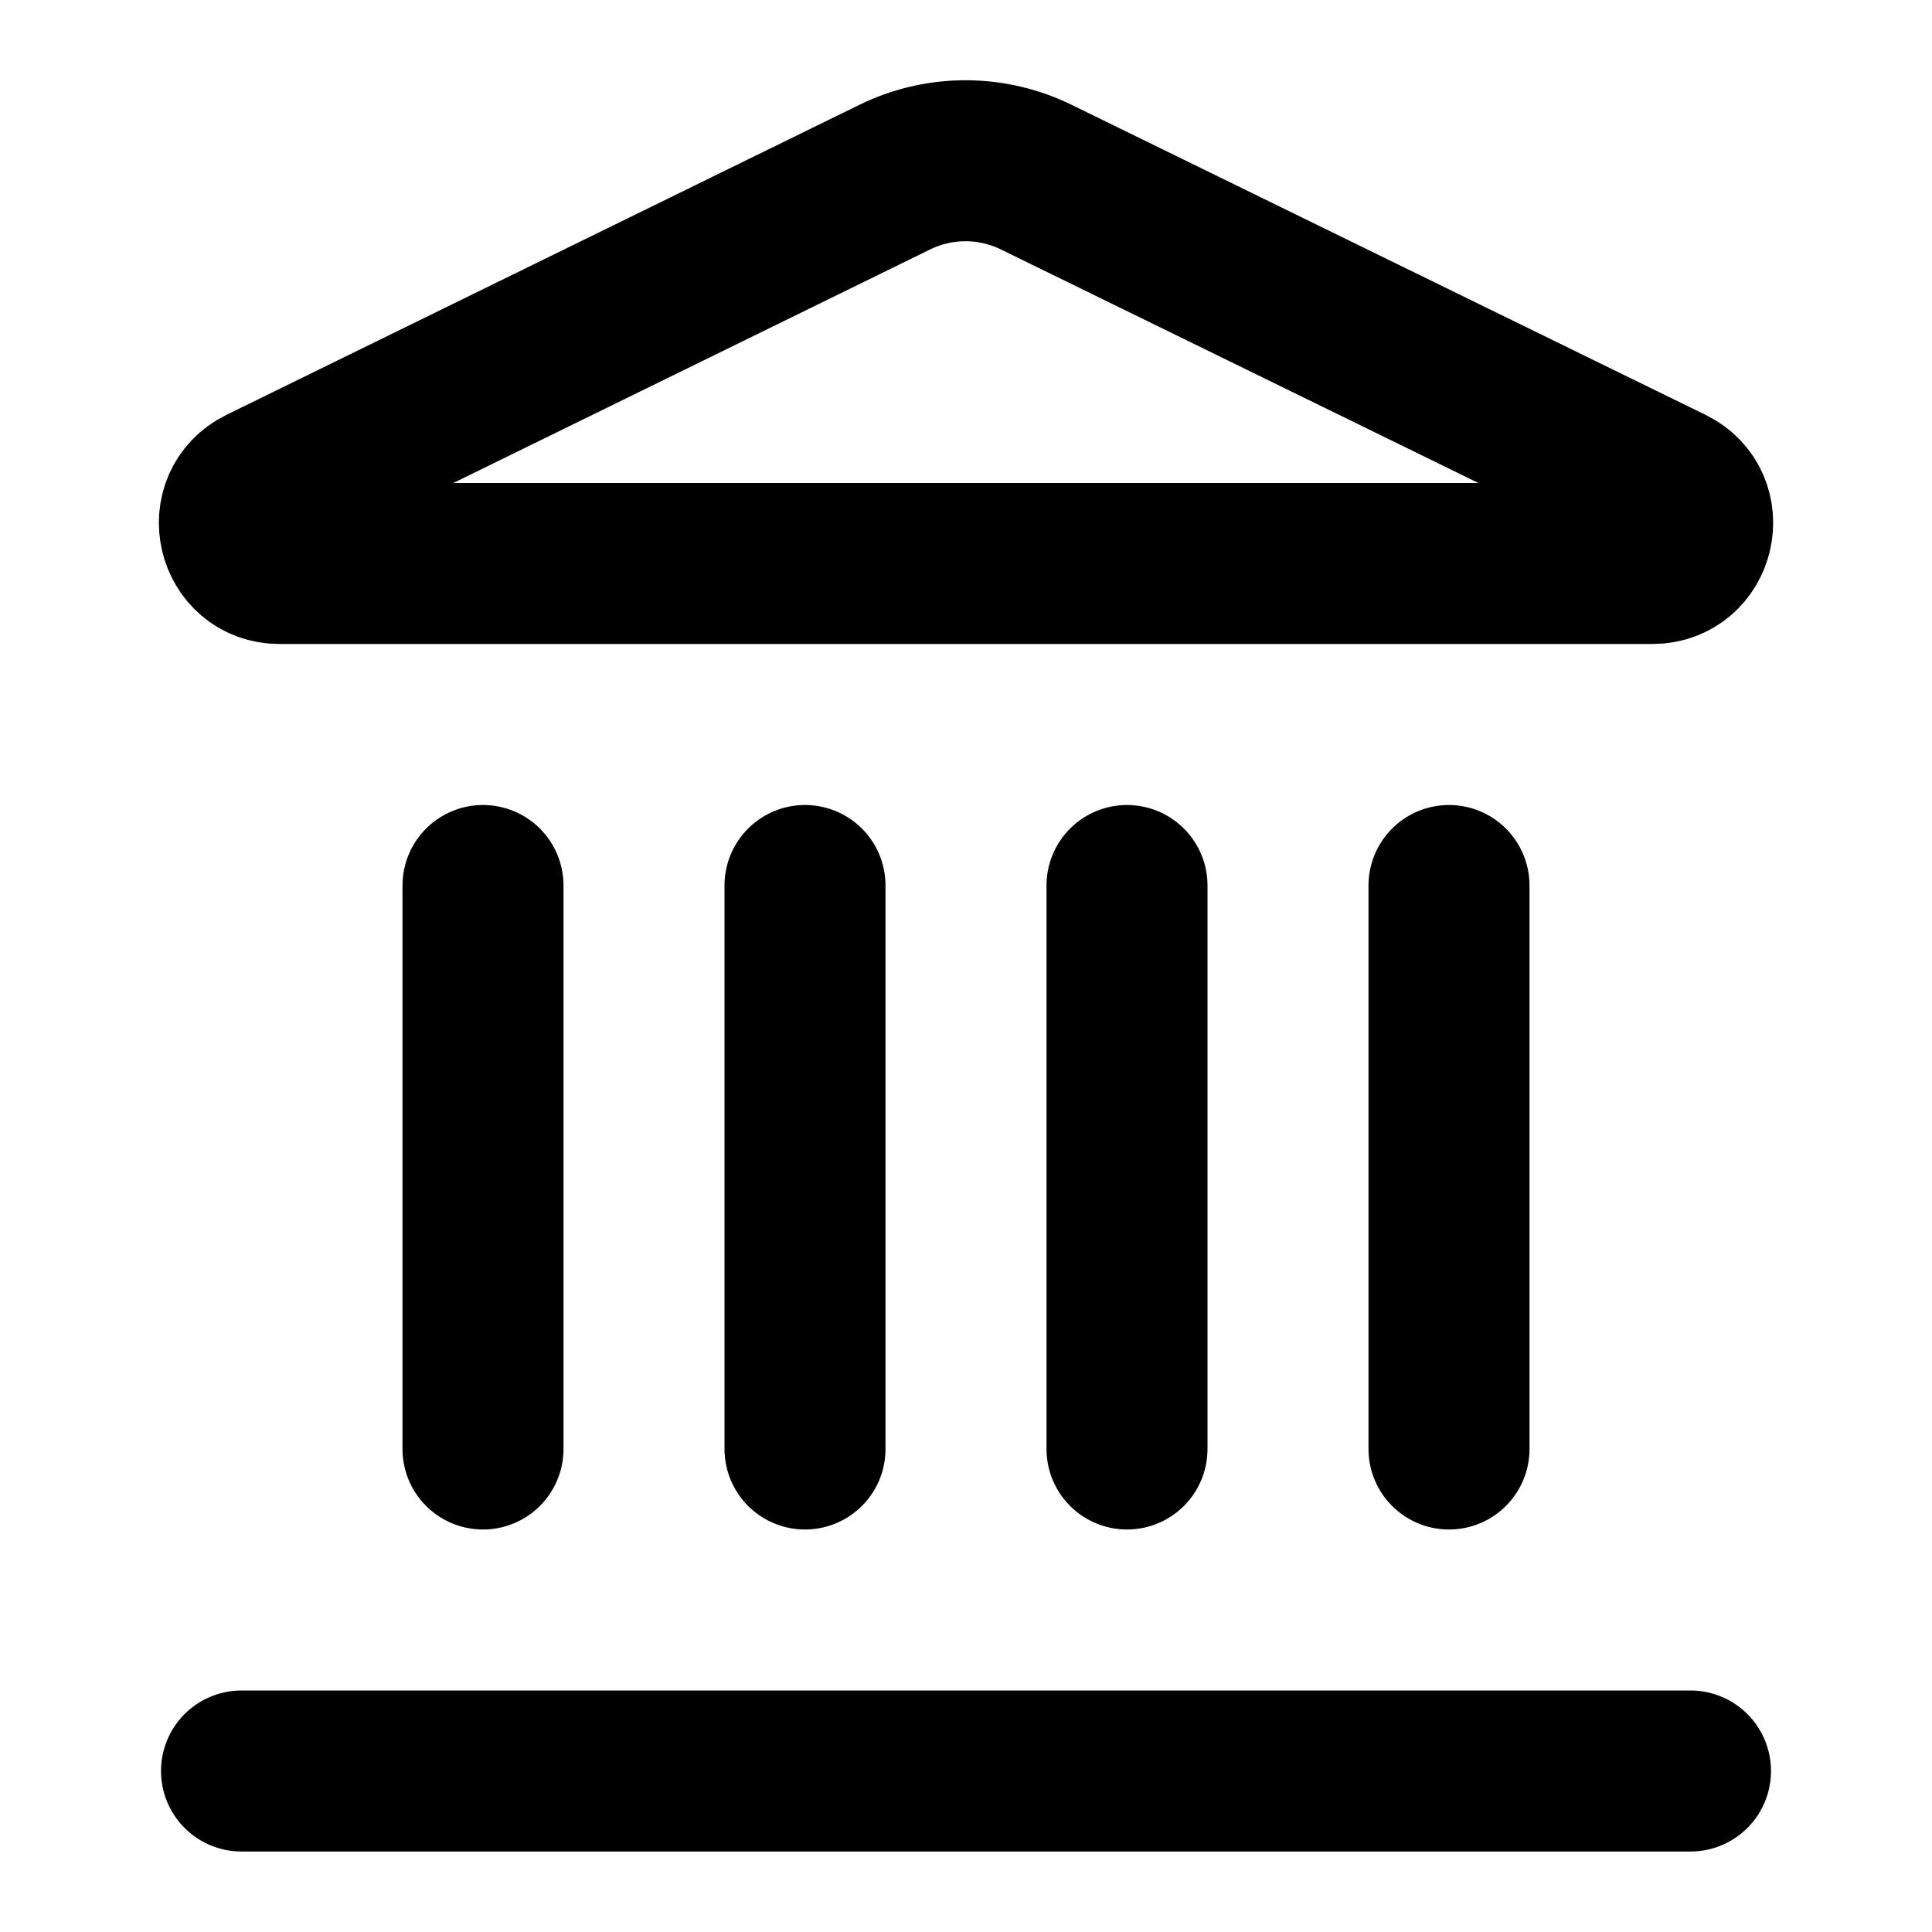
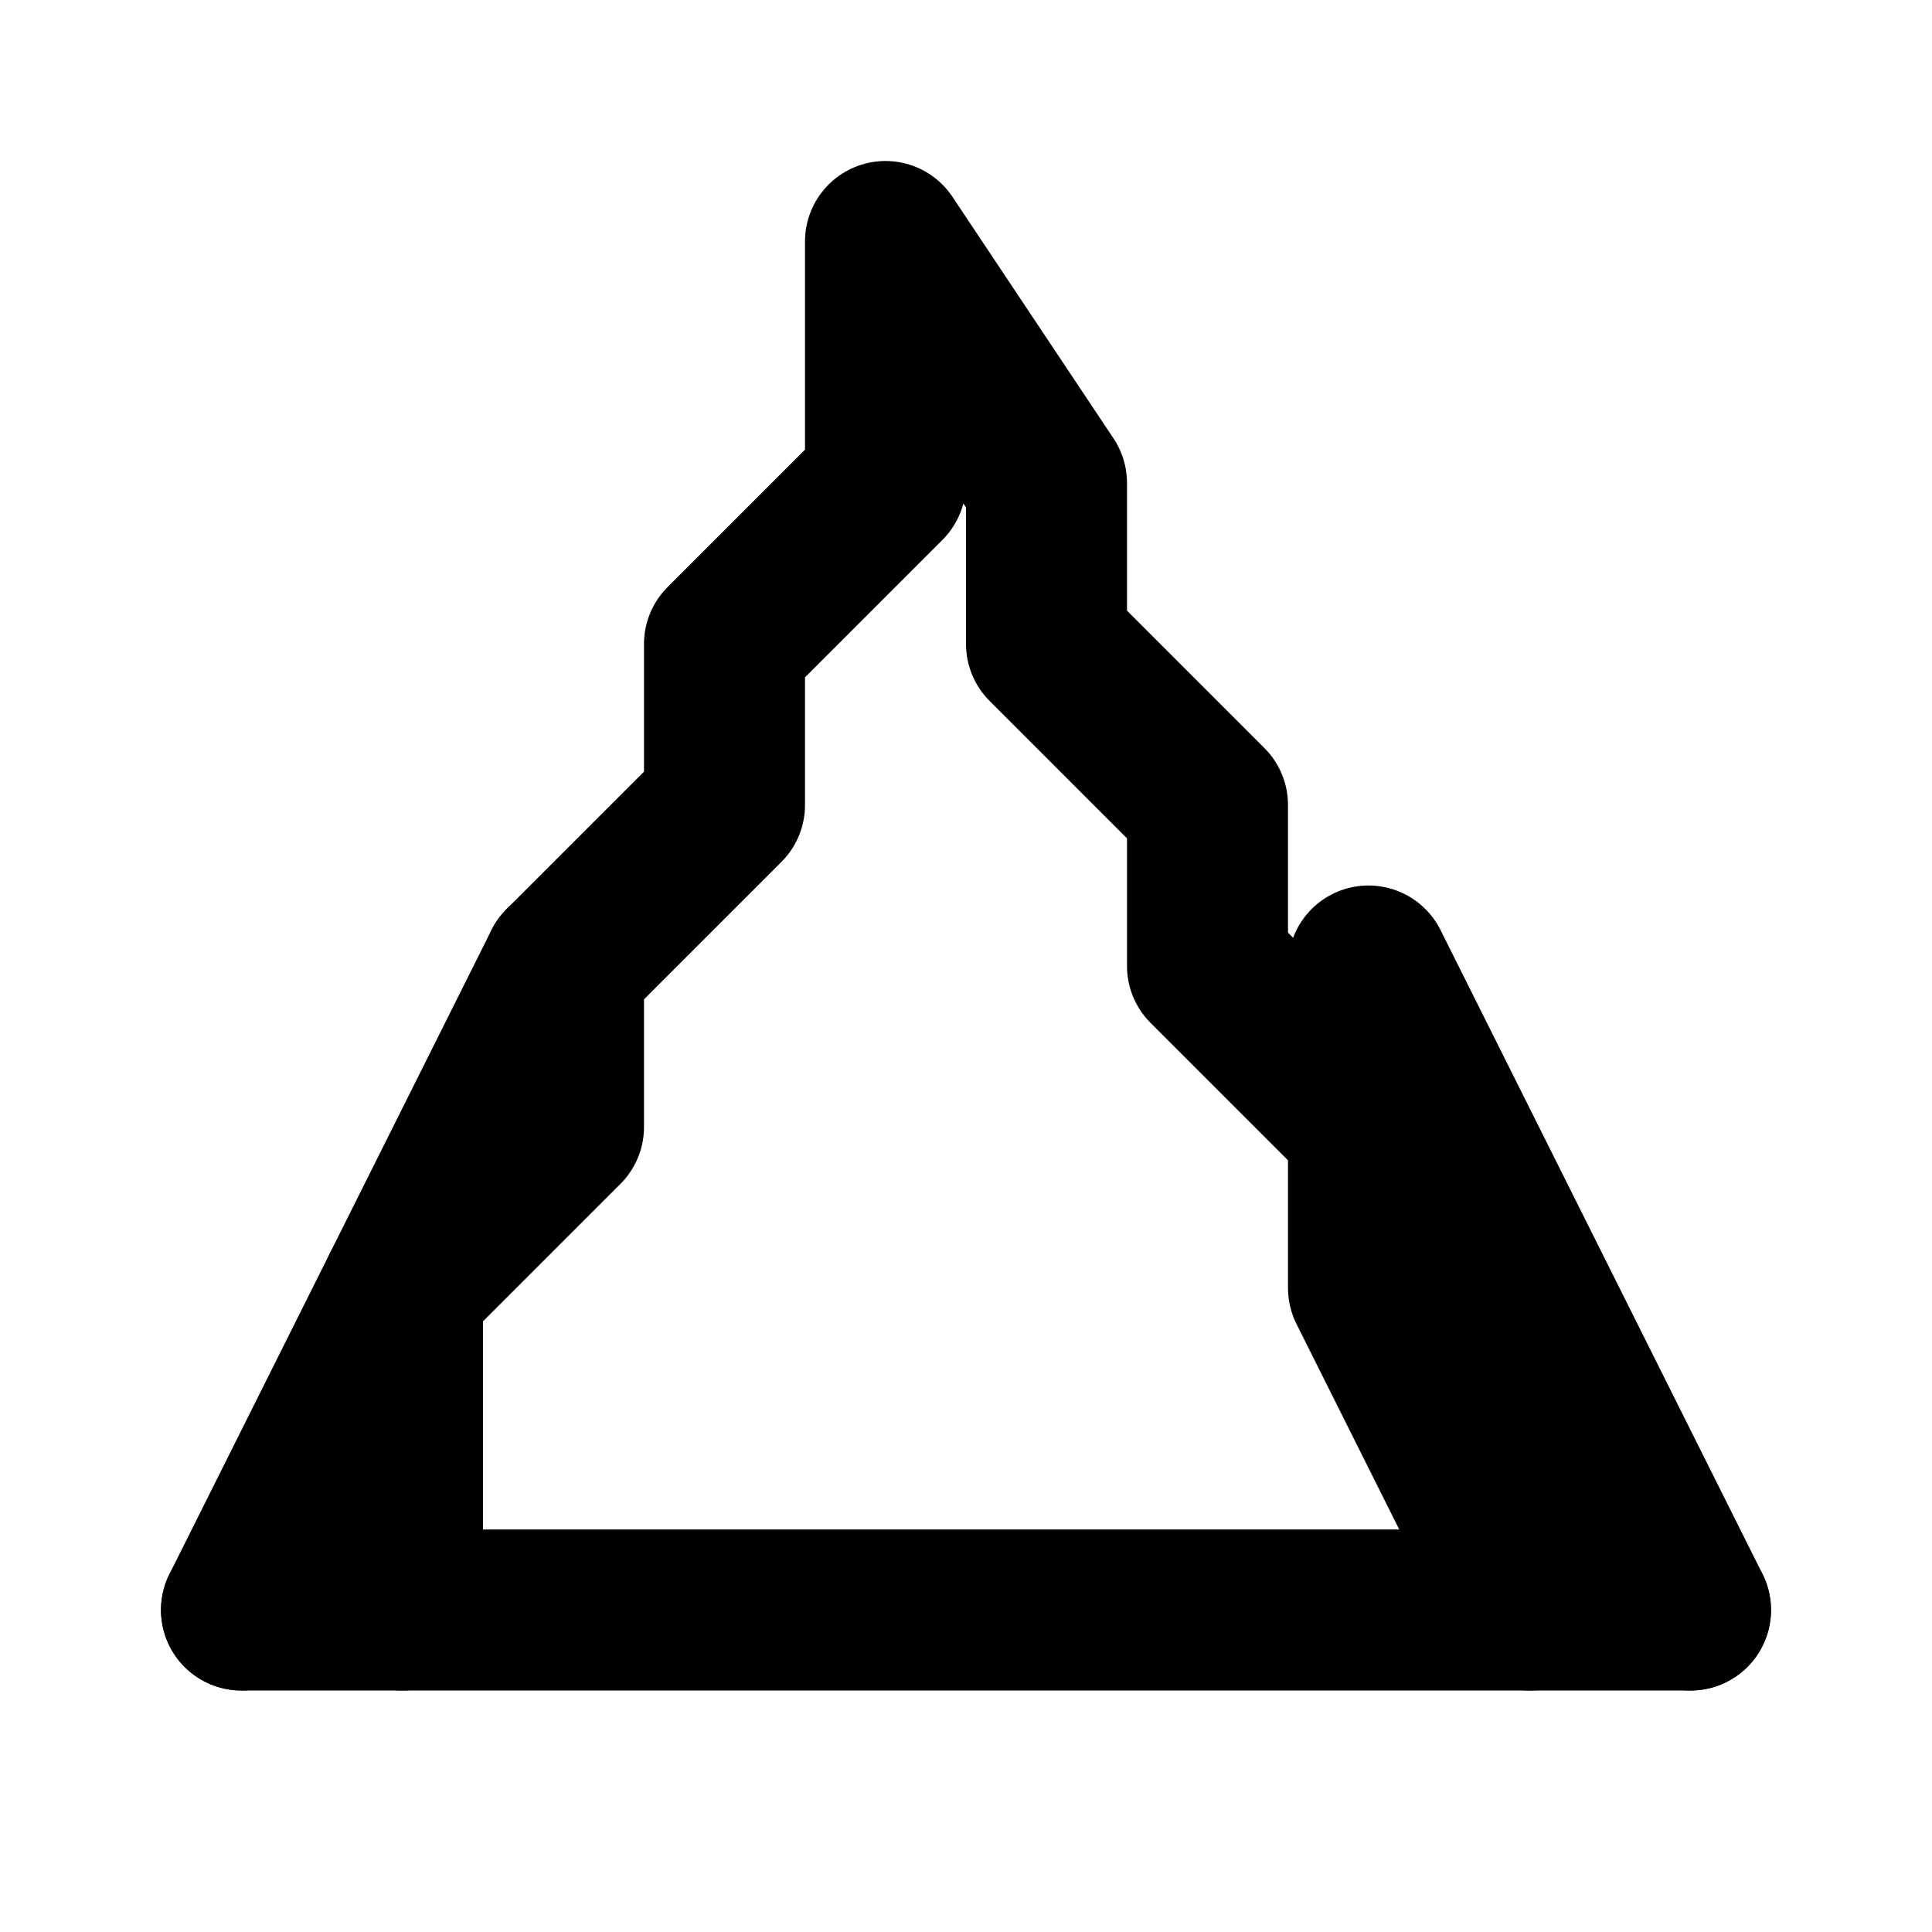
<svg xmlns="http://www.w3.org/2000/svg" width="24" height="24" viewBox="0 0 24 24" fill="none" stroke="currentColor" stroke-width="2" stroke-linecap="round" stroke-linejoin="round">
-   <path d="M10 18v-7" />
-   <path d="M11.12 2.198a2 2 0 0 1 1.76.006l7.866 3.847c.476.233.31.949-.22.949H3.474c-.53 0-.695-.716-.22-.949z" />
-   <path d="M14 18v-7" />
-   <path d="M18 18v-7" />
-   <path d="M3 22h18" />
-   <path d="M6 18v-7" />
+   <path d="M3 20h18" />
+   <path d="M5 20v-4l2-2v-2l2-2V8l2-2V3l2 3v2l2 2v2l2 2v2l2 4" />
+   <path d="M3 20l4-8" />
+   <path d="M21 20l-4-8" />
</svg>
